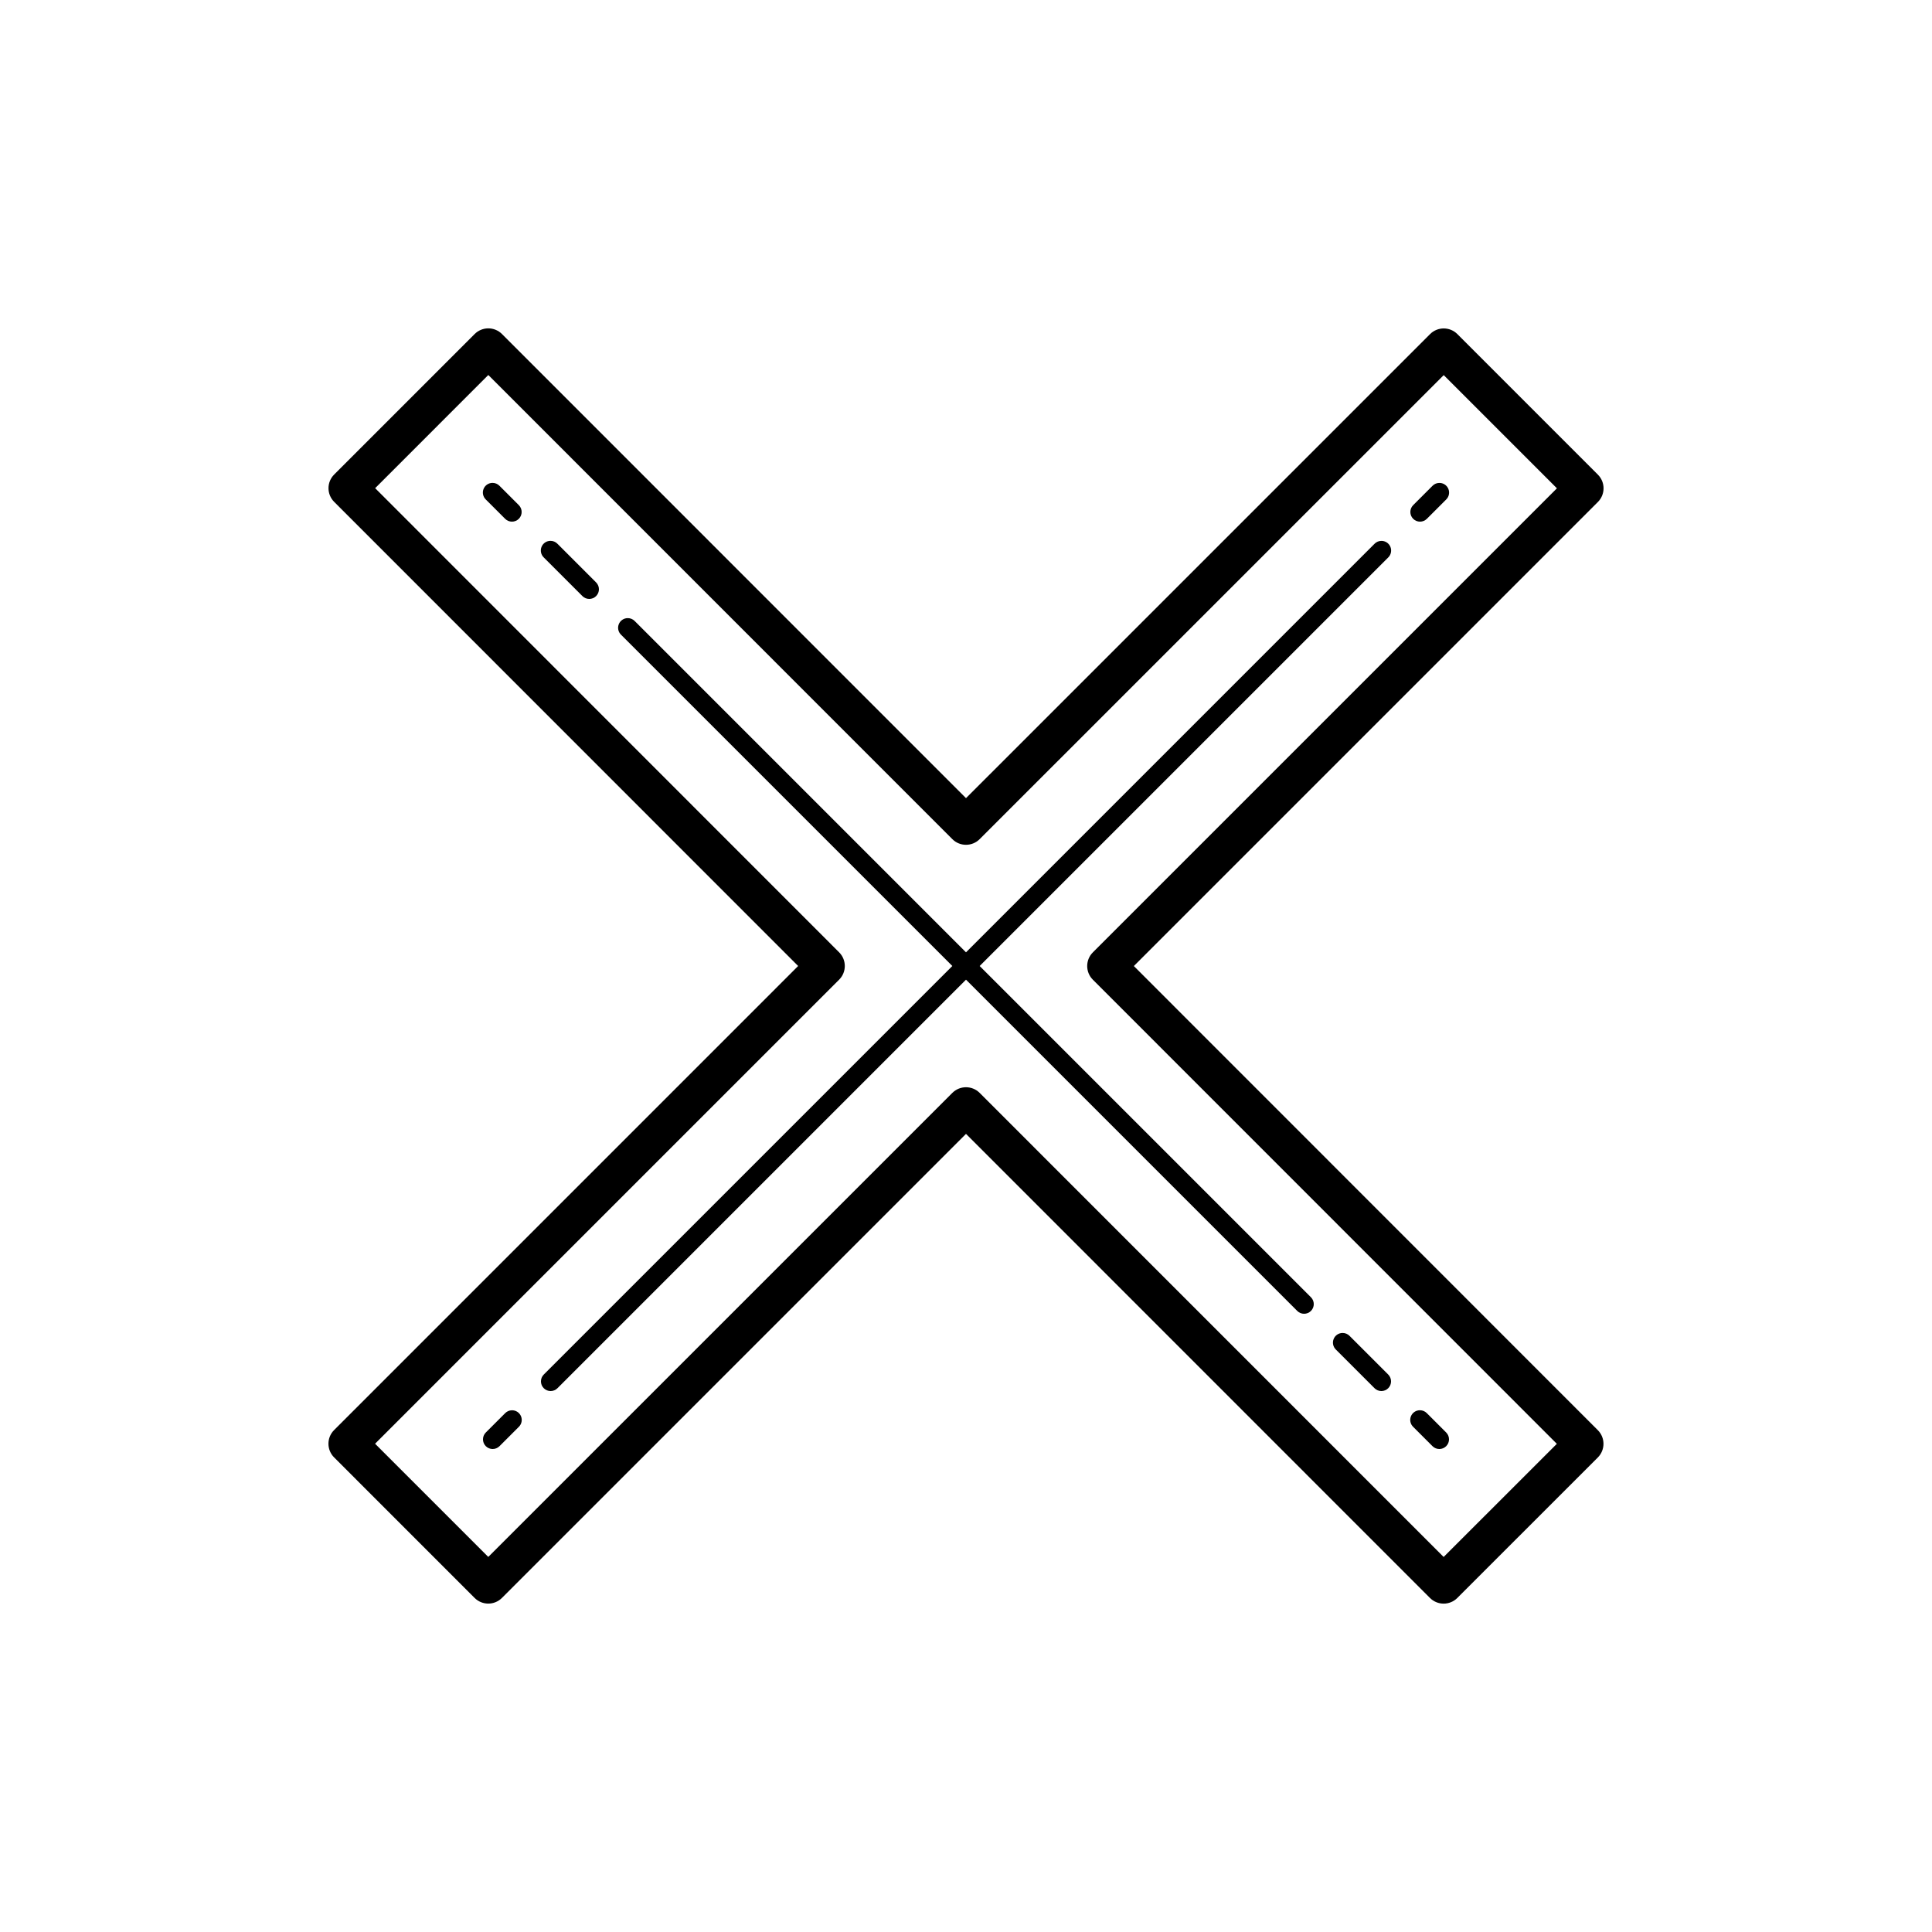
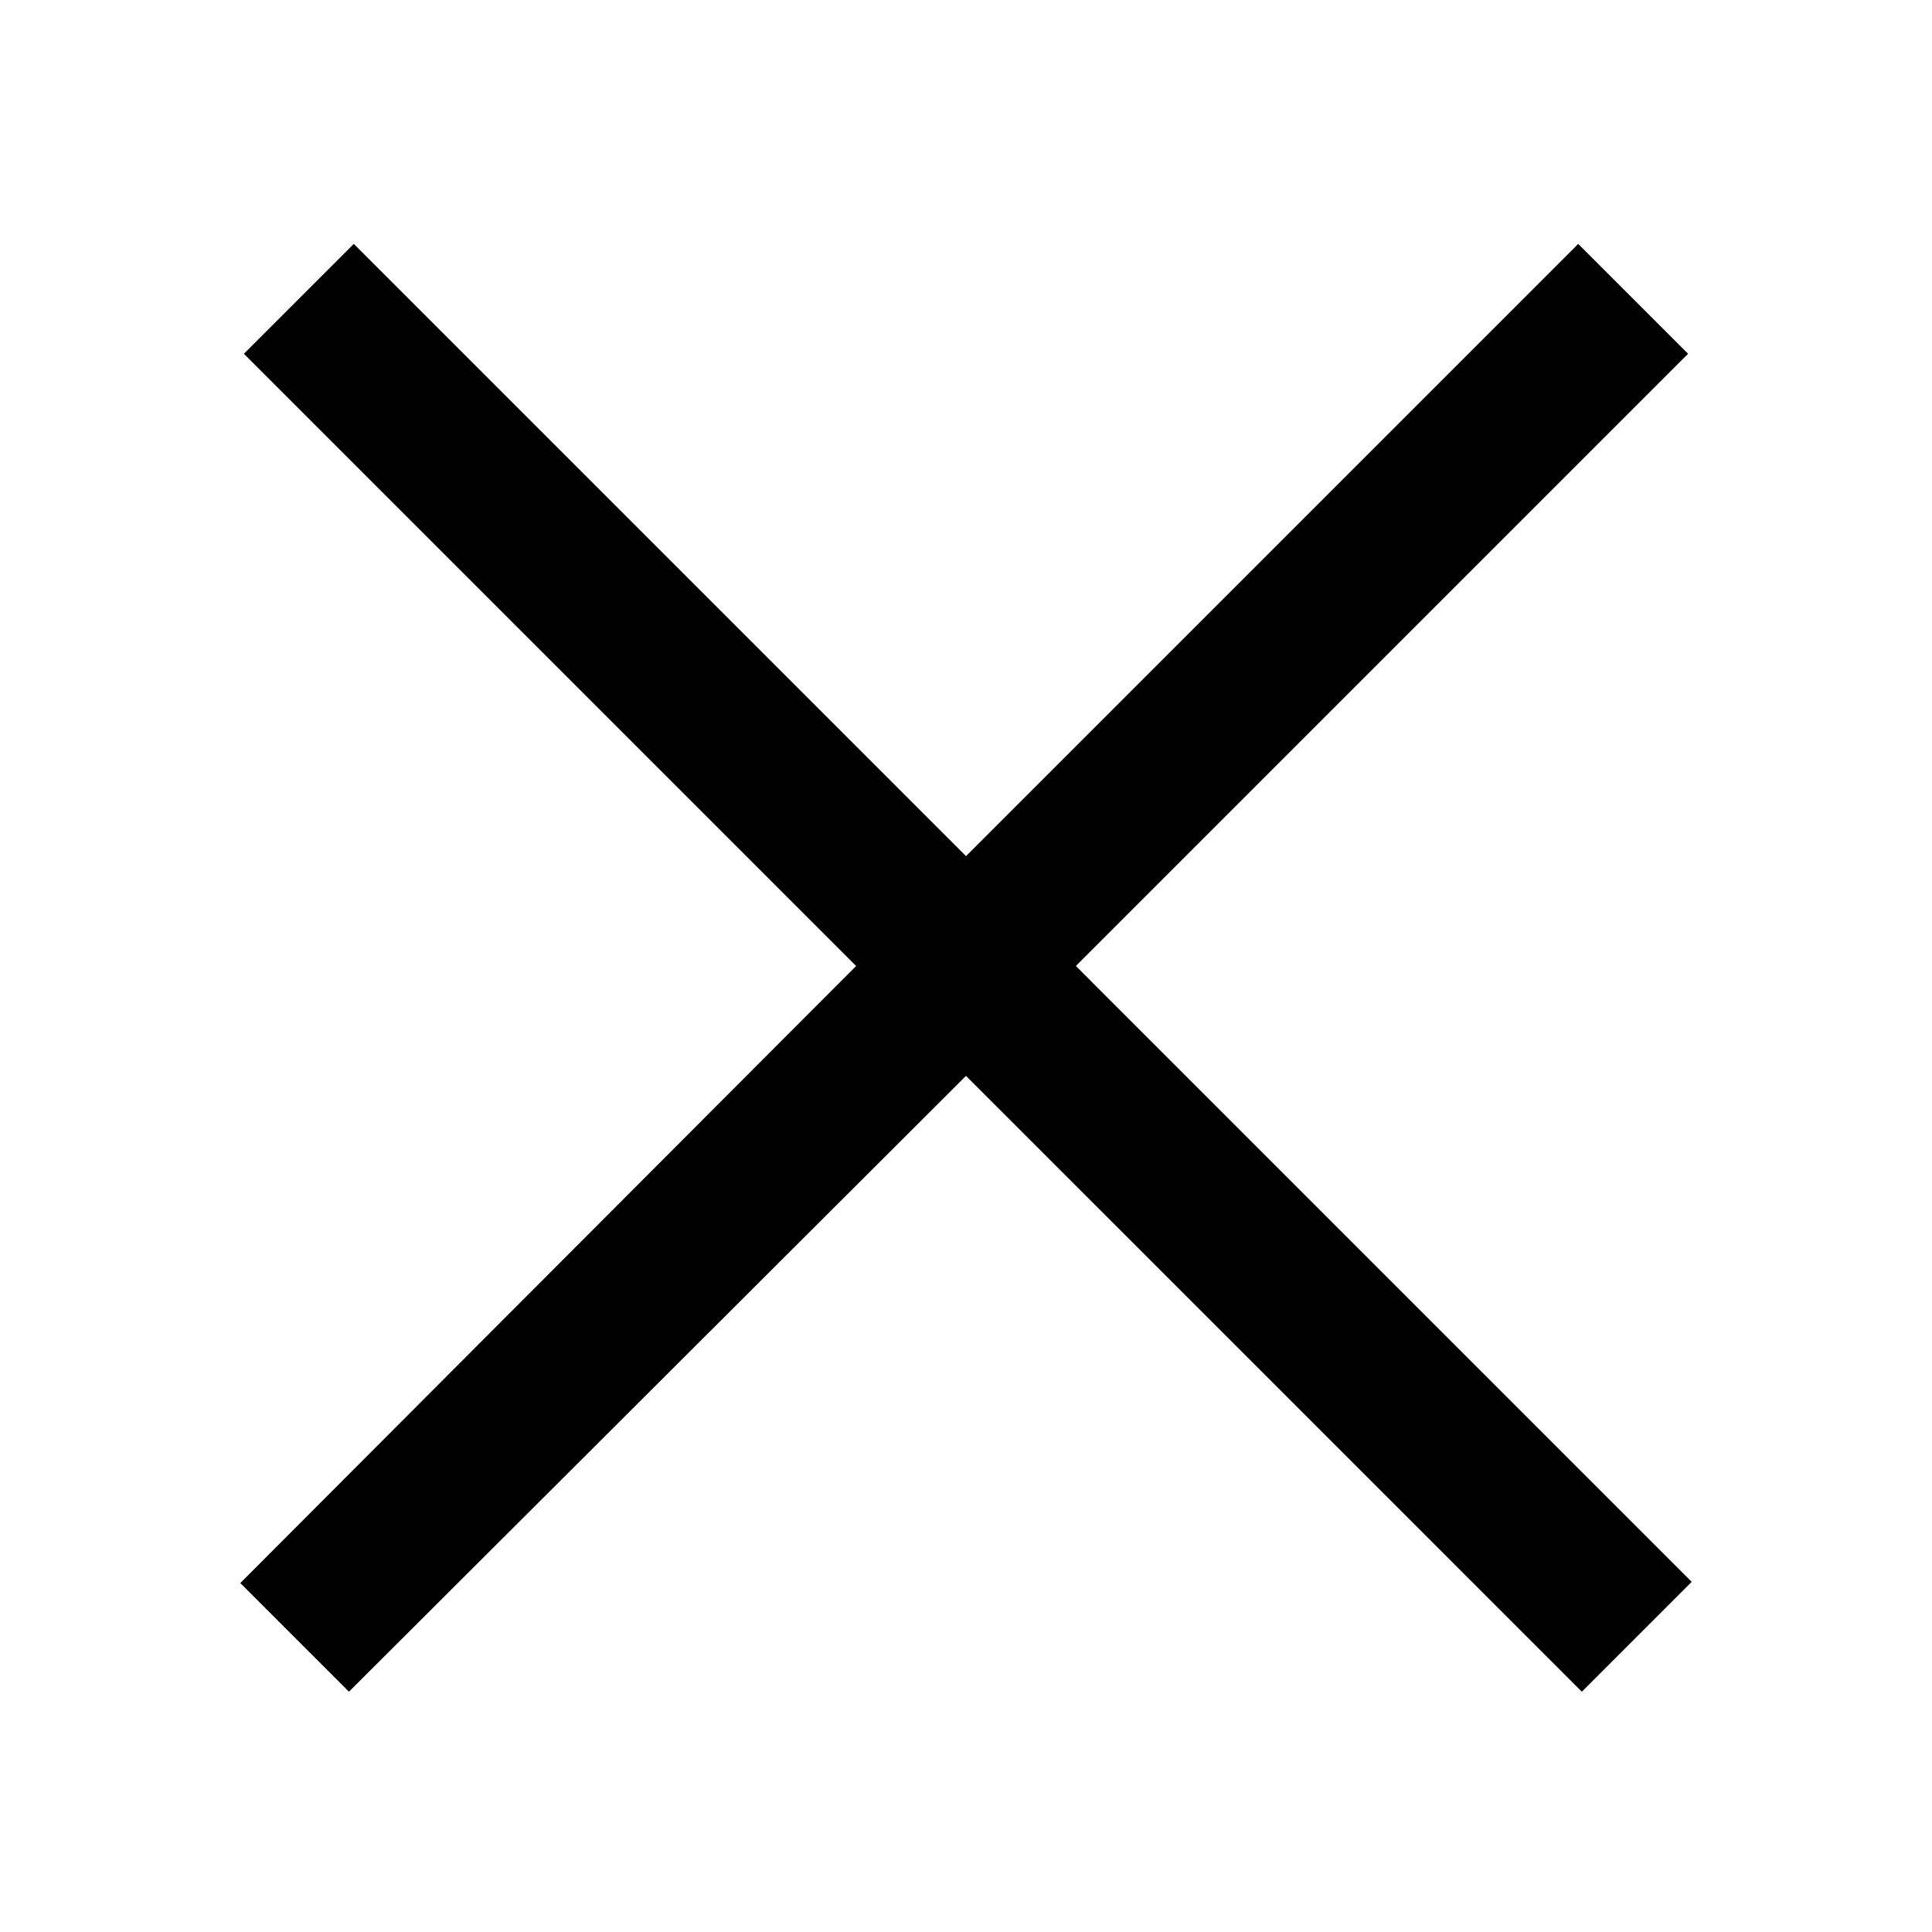
- <svg xmlns="http://www.w3.org/2000/svg" viewBox="0 0 100 100" width="100px" height="100px">
-   <path d="M 25.262 16.996 A 1 1 0 0 0 24.568 17.289 L 17.297 24.561 A 1 1 0 0 0 17.295 25.975 L 41.312 50 L 17.293 74.02 A 1 1 0 0 0 17.293 75.434 L 24.566 82.709 A 1 1 0 0 0 25.98 82.709 L 50 58.689 L 74.016 82.711 A 1 1 0 0 0 75.43 82.711 L 82.703 75.439 A 1 1 0 0 0 82.703 74.025 L 58.688 50.002 L 82.707 25.982 A 1 1 0 0 0 82.707 24.568 L 75.434 17.293 A 1 1 0 0 0 74.02 17.293 L 50 41.312 L 25.982 17.289 A 1 1 0 0 0 25.262 16.996 z M 25.275 19.41 L 49.293 43.434 A 1 1 0 0 0 50.707 43.434 L 74.727 19.416 L 80.586 25.275 L 56.566 49.295 A 1 1 0 0 0 56.566 50.709 L 80.582 74.732 L 74.723 80.588 L 50.707 56.568 A 1 1 0 0 0 49.293 56.568 L 25.273 80.586 L 19.414 74.727 L 43.434 50.707 A 1 1 0 0 0 43.434 49.293 L 19.418 25.268 L 25.275 19.41 z M 25.494 24.994 A 0.5 0.5 0 0 0 25.146 25.854 L 26.146 26.854 A 0.5 0.5 0 1 0 26.854 26.146 L 25.854 25.146 A 0.5 0.5 0 0 0 25.494 24.994 z M 74.49 24.996 A 0.5 0.5 0 0 0 74.146 25.146 L 73.146 26.146 A 0.5 0.5 0 1 0 73.854 26.854 L 74.854 25.854 A 0.5 0.5 0 0 0 74.49 24.996 z M 28.494 27.994 A 0.5 0.5 0 0 0 28.146 28.854 L 30.146 30.854 A 0.5 0.5 0 1 0 30.854 30.146 L 28.854 28.146 A 0.5 0.5 0 0 0 28.494 27.994 z M 71.49 27.996 A 0.5 0.5 0 0 0 71.146 28.146 L 50 49.293 L 32.854 32.146 A 0.5 0.5 0 0 0 32.494 31.994 A 0.5 0.5 0 0 0 32.146 32.854 L 49.293 50 L 28.146 71.146 A 0.5 0.5 0 1 0 28.854 71.854 L 50 50.707 L 67.146 67.854 A 0.5 0.5 0 1 0 67.854 67.146 L 50.707 50 L 71.854 28.854 A 0.5 0.5 0 0 0 71.49 27.996 z M 69.494 68.994 A 0.5 0.5 0 0 0 69.146 69.854 L 71.146 71.854 A 0.5 0.5 0 1 0 71.854 71.146 L 69.854 69.146 A 0.5 0.5 0 0 0 69.494 68.994 z M 73.494 72.994 A 0.5 0.5 0 0 0 73.146 73.854 L 74.146 74.854 A 0.5 0.5 0 1 0 74.854 74.146 L 73.854 73.146 A 0.5 0.5 0 0 0 73.494 72.994 z M 26.49 72.996 A 0.5 0.5 0 0 0 26.146 73.146 L 25.146 74.146 A 0.5 0.5 0 1 0 25.854 74.854 L 26.854 73.854 A 0.5 0.5 0 0 0 26.49 72.996 z" />
+ <svg xmlns="http://www.w3.org/2000/svg" viewBox="0 0 50 50" width="50px" height="50px">
+   <path d="M 9.156 6.312 L 6.312 9.156 L 22.156 25 L 6.219 40.969 L 9.031 43.781 L 25 27.844 L 40.938 43.781 L 43.781 40.938 L 27.844 25 L 43.688 9.156 L 40.844 6.312 L 25 22.156 Z" />
</svg>
